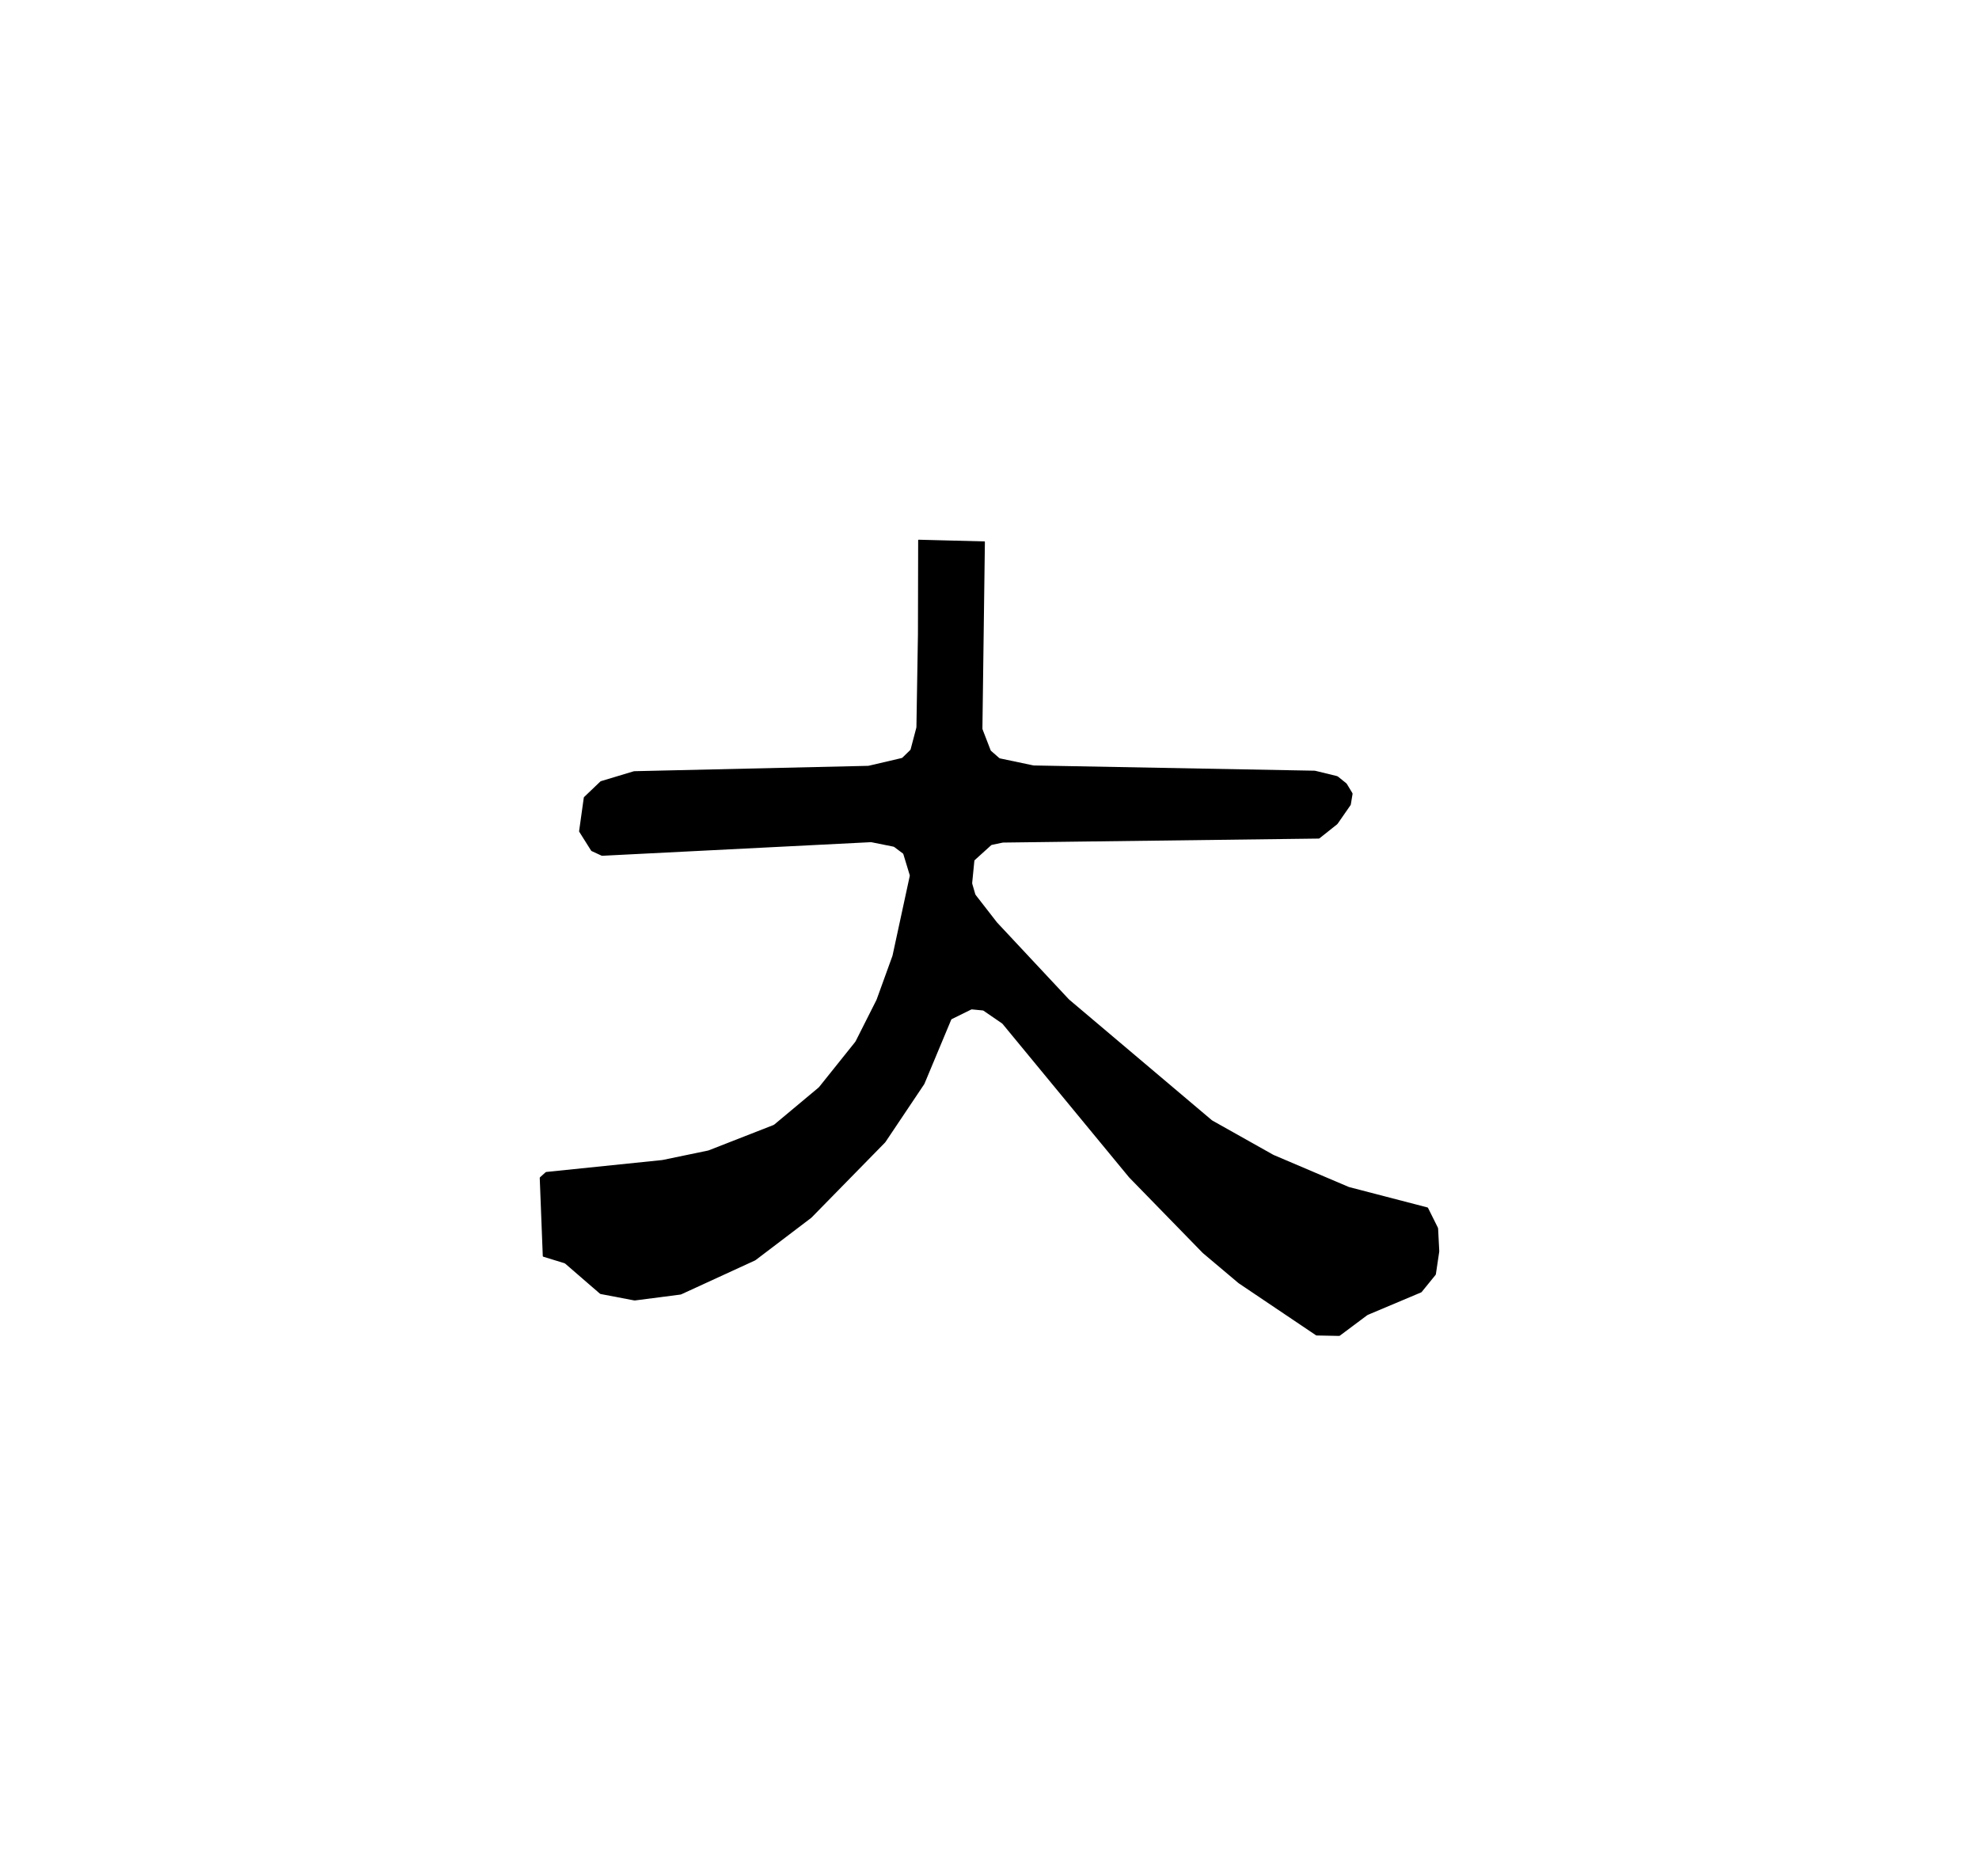
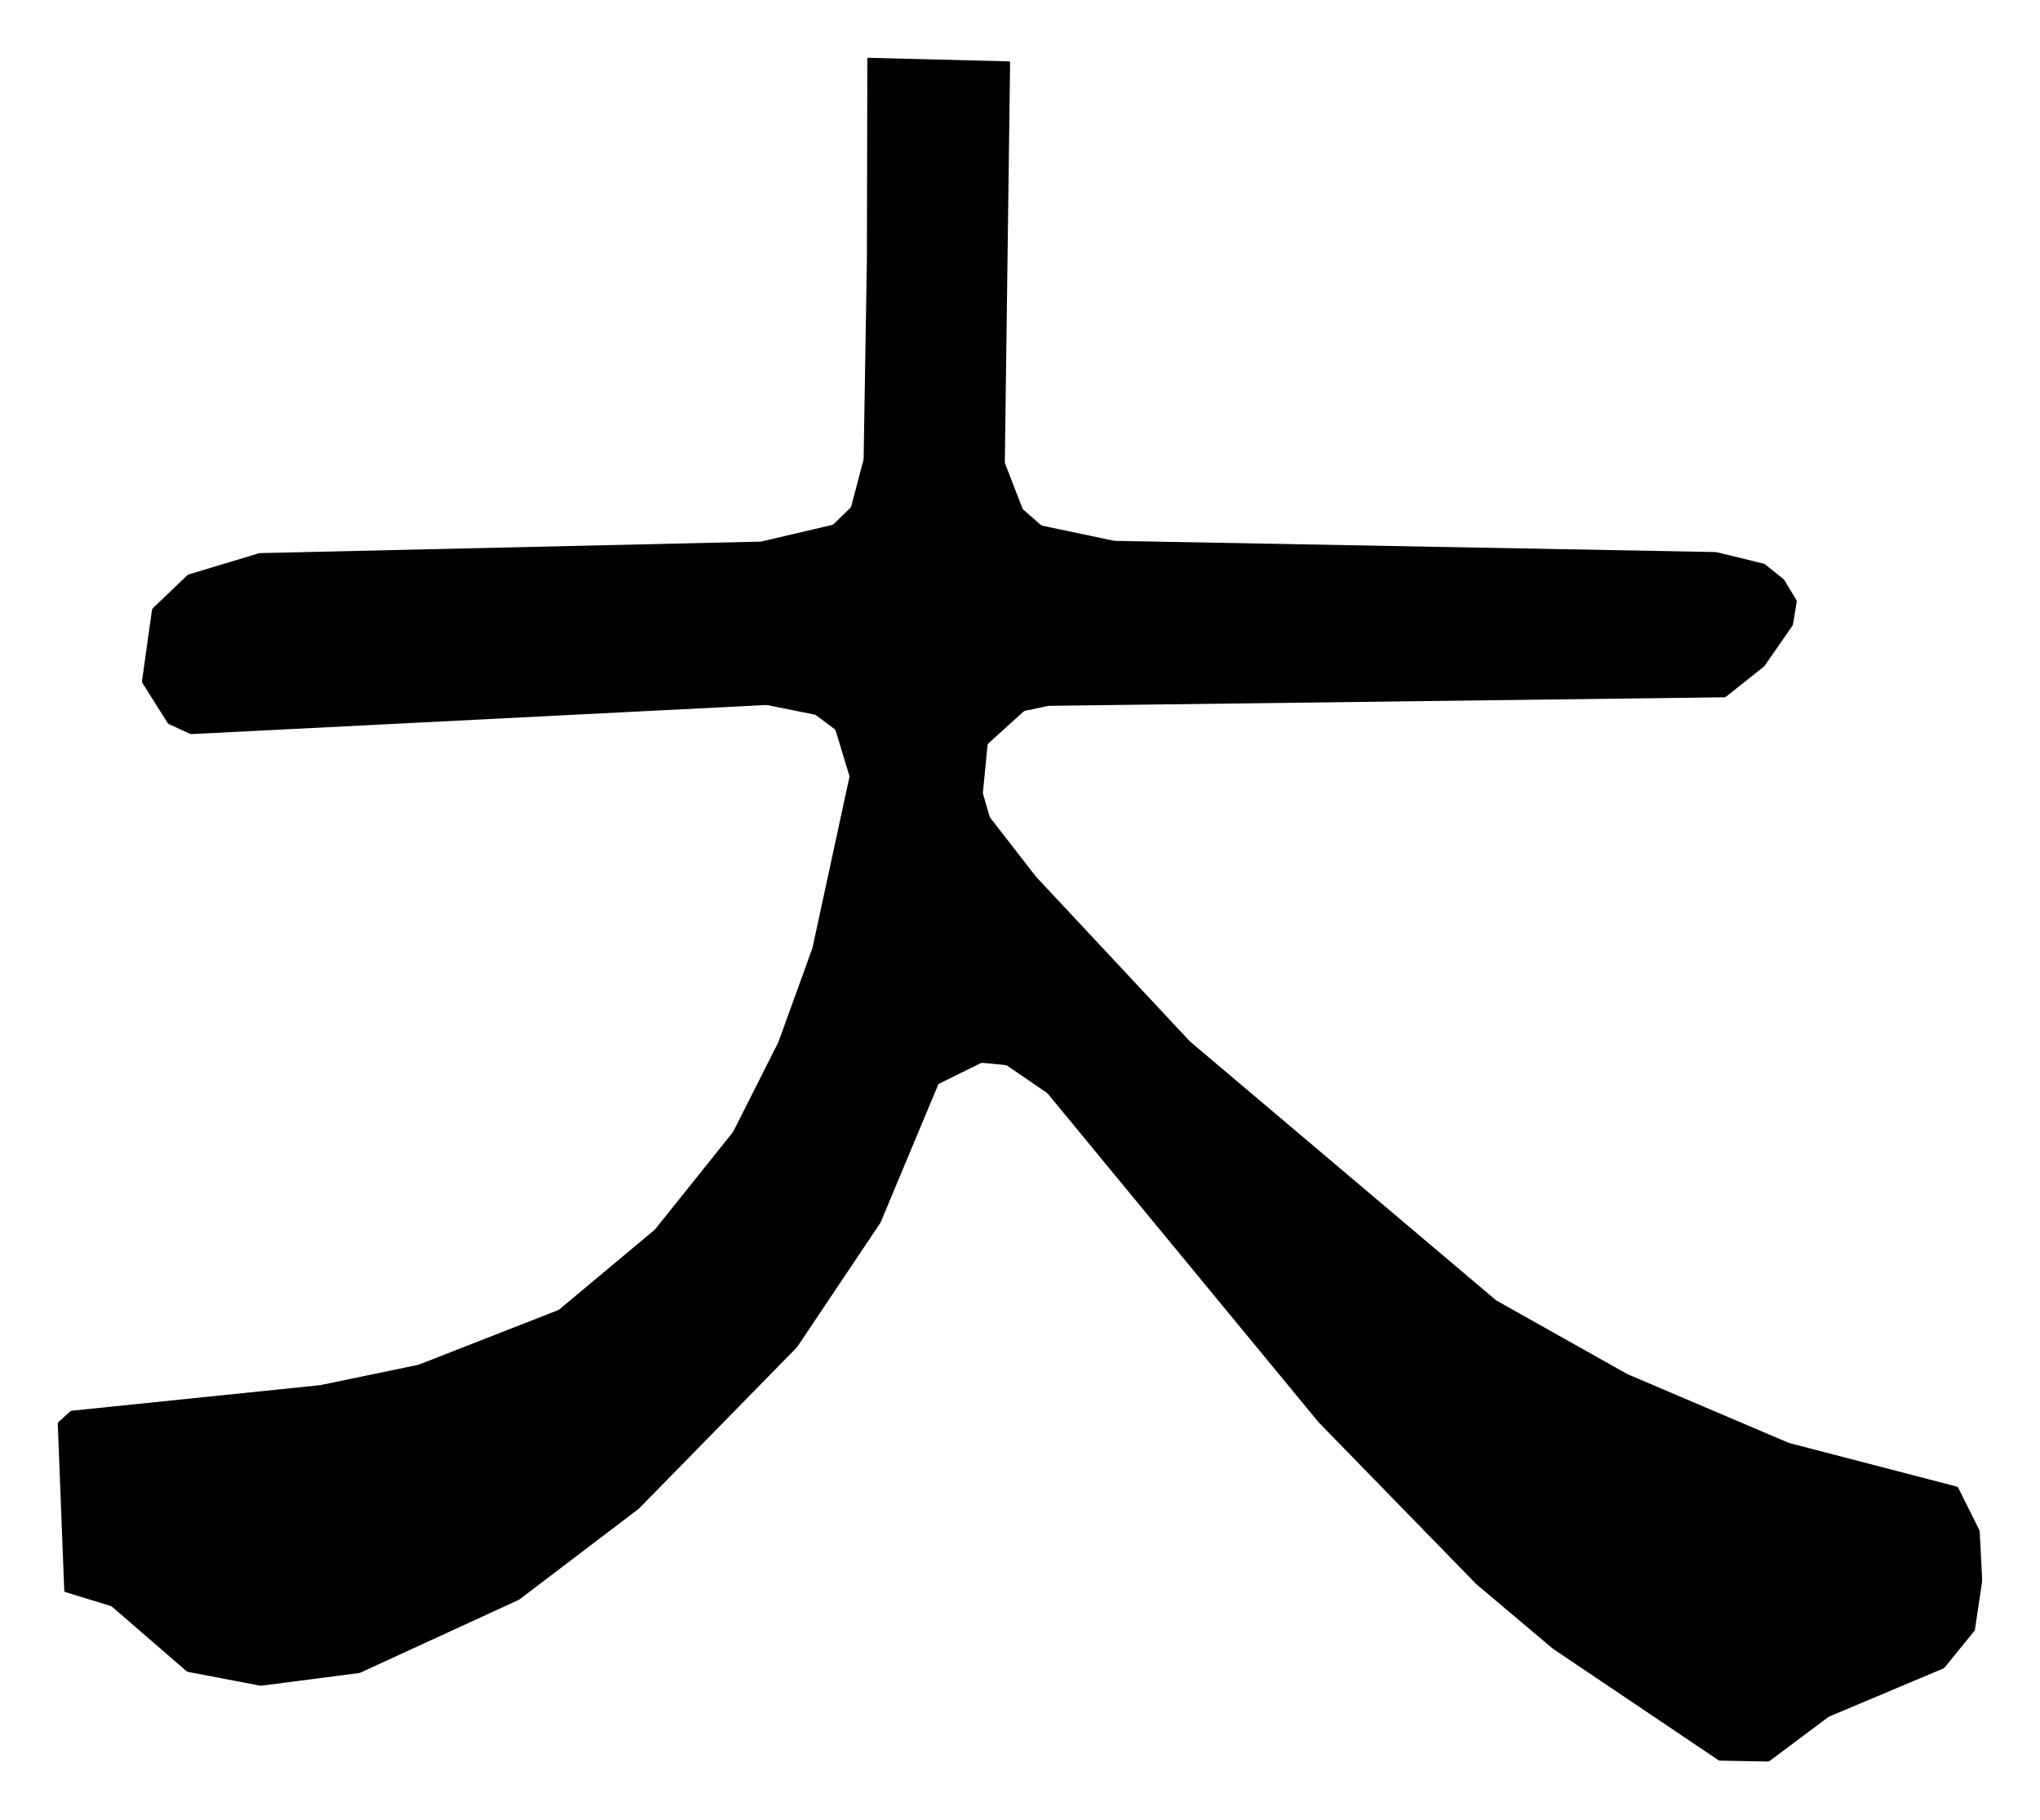
- <svg xmlns="http://www.w3.org/2000/svg" viewBox="0 0 912.53 864.91">
+ <svg xmlns="http://www.w3.org/2000/svg" viewBox="236.43 236.43 439.68 392.06">
  <g transform="translate(248.87,616.44) scale(0.1,-0.1)" fill="#000000" stroke="none" fill-rule="evenodd">
    <path d="M 1744.0 3243.0 L 1744.0 3245.4 Q 1744.0 3243.0 1744.0 3240.6 L 1737.0 2812.8 Q 1737.0 2810.4 1736.4 2808.1 L 1710.3 2709.3 Q 1709.7 2707.0 1707.9 2705.3 L 1672.8 2671.1 Q 1671.1 2669.4 1668.7 2668.8 L 1517.9 2633.5 Q 1515.6 2632.9 1513.2 2632.9 L 436.8 2608.2 Q 434.4 2608.1 432.1 2607.4 L 282.8 2562.4 Q 280.5 2561.7 278.8 2560.0 L 205.1 2489.5 Q 203.4 2487.9 203.1 2485.5 L 181.7 2332.7 Q 181.4 2330.3 182.6 2328.3 L 236.5 2242.7 Q 237.7 2240.6 239.9 2239.6 L 284.3 2219.1 Q 286.5 2218.1 288.9 2218.2 L 1525.7 2280.8 Q 1528.1 2280.9 1530.4 2280.5 L 1630.7 2260.3 Q 1633.1 2259.9 1635.0 2258.4 L 1674.2 2229.0 Q 1676.2 2227.6 1676.8 2225.3 L 1706.0 2129.2 Q 1706.6 2126.9 1706.1 2124.6 L 1627.2 1759.7 Q 1626.7 1757.3 1625.9 1755.1 L 1553.9 1556.3 Q 1553.1 1554.0 1552.0 1551.9 L 1456.8 1363.2 Q 1455.7 1361.1 1454.2 1359.2 L 1288.4 1152.1 Q 1286.9 1150.2 1285.0 1148.7 L 1081.7 978.9 Q 1079.8 977.3 1077.6 976.5 L 780.0 860.1 Q 777.8 859.2 775.4 858.7 L 568.6 815.8 Q 566.3 815.3 563.9 815.0 L 30.9 760.2 Q 28.5 760.0 26.7 758.4 L 1.8 736.0 Q 0.0 734.4 0.1 732.0 L 14.1 372.4 Q 14.2 370.0 16.5 369.3 L 113.6 339.5 Q 115.9 338.8 117.7 337.2 L 277.2 199.2 Q 279.1 197.7 281.4 197.2 L 435.0 167.9 Q 437.4 167.4 439.8 167.7 L 648.5 194.7 Q 650.9 195.0 653.0 196.0 L 992.3 351.9 Q 994.5 352.9 996.4 354.4 L 1250.7 547.6 Q 1252.6 549.0 1254.3 550.8 L 1591.4 894.9 Q 1593.1 896.6 1594.5 898.6 L 1772.2 1163.7 Q 1773.6 1165.7 1774.5 1168.0 L 1897.3 1462.0 Q 1898.2 1464.2 1900.4 1465.2 L 1989.0 1508.9 Q 1991.2 1509.9 1993.6 1509.7 L 2042.5 1505.0 Q 2044.9 1504.8 2046.8 1503.4 L 2131.0 1445.7 Q 2132.9 1444.4 2134.5 1442.5 L 2716.1 737.0 Q 2717.7 735.1 2719.3 733.4 L 3055.6 388.3 Q 3057.3 386.6 3059.1 385.0 L 3220.8 248.7 Q 3222.7 247.1 3224.7 245.8 L 3578.7 7.5 Q 3580.7 6.1 3583.1 6.1 L 3685.5 4.1 Q 3687.9 4.0 3689.8 5.5 L 3815.0 99.1 Q 3816.9 100.6 3819.1 101.5 L 4063.6 204.5 Q 4065.8 205.4 4067.3 207.3 L 4130.4 285.0 Q 4131.9 286.9 4132.3 289.3 L 4147.5 391.3 Q 4147.9 393.6 4147.8 396.0 L 4142.5 499.1 Q 4142.4 501.5 4141.3 503.6 L 4096.3 593.9 Q 4095.3 596.1 4092.9 596.7 L 3733.9 690.0 Q 3731.6 690.6 3729.4 691.5 L 3385.6 837.9 Q 3383.4 838.8 3381.3 840.0 L 3102.8 996.5 Q 3100.7 997.7 3098.8 999.2 L 2442.5 1554.0 Q 2440.7 1555.5 2439.0 1557.3 L 2110.0 1909.3 Q 2108.4 1911.1 2106.9 1913.0 L 2010.4 2037.2 Q 2009.0 2039.1 2008.3 2041.4 L 1994.6 2088.4 Q 1993.9 2090.7 1994.1 2093.1 L 2004.1 2194.5 Q 2004.4 2196.9 2006.2 2198.5 L 2081.2 2266.4 Q 2083.0 2268.0 2085.4 2268.5 L 2133.3 2278.6 Q 2135.7 2279.1 2138.1 2279.1 L 3591.7 2297.5 Q 3594.1 2297.6 3596.0 2299.0 L 3676.5 2363.0 Q 3678.4 2364.5 3679.7 2366.5 L 3738.4 2451.1 Q 3739.8 2453.0 3740.1 2455.4 L 3748.0 2503.0 Q 3748.3 2505.4 3747.1 2507.5 L 3721.9 2549.2 Q 3720.7 2551.3 3718.8 2552.8 L 3680.5 2583.5 Q 3678.6 2585.0 3676.3 2585.6 L 3576.9 2609.9 Q 3574.6 2610.4 3572.2 2610.5 L 2279.3 2634.6 Q 2276.9 2634.7 2274.5 2635.2 L 2122.8 2667.1 Q 2120.4 2667.6 2118.6 2669.2 L 2081.7 2701.4 Q 2079.9 2703.0 2079.0 2705.2 L 2042.2 2800.4 Q 2041.3 2802.6 2041.3 2805.0 L 2052.7 3665.4 Q 2052.7 3667.8 2050.3 3667.8 L 1747.4 3675.6 Q 1745.0 3675.7 1745.0 3673.3 Z" />
  </g>
</svg>
